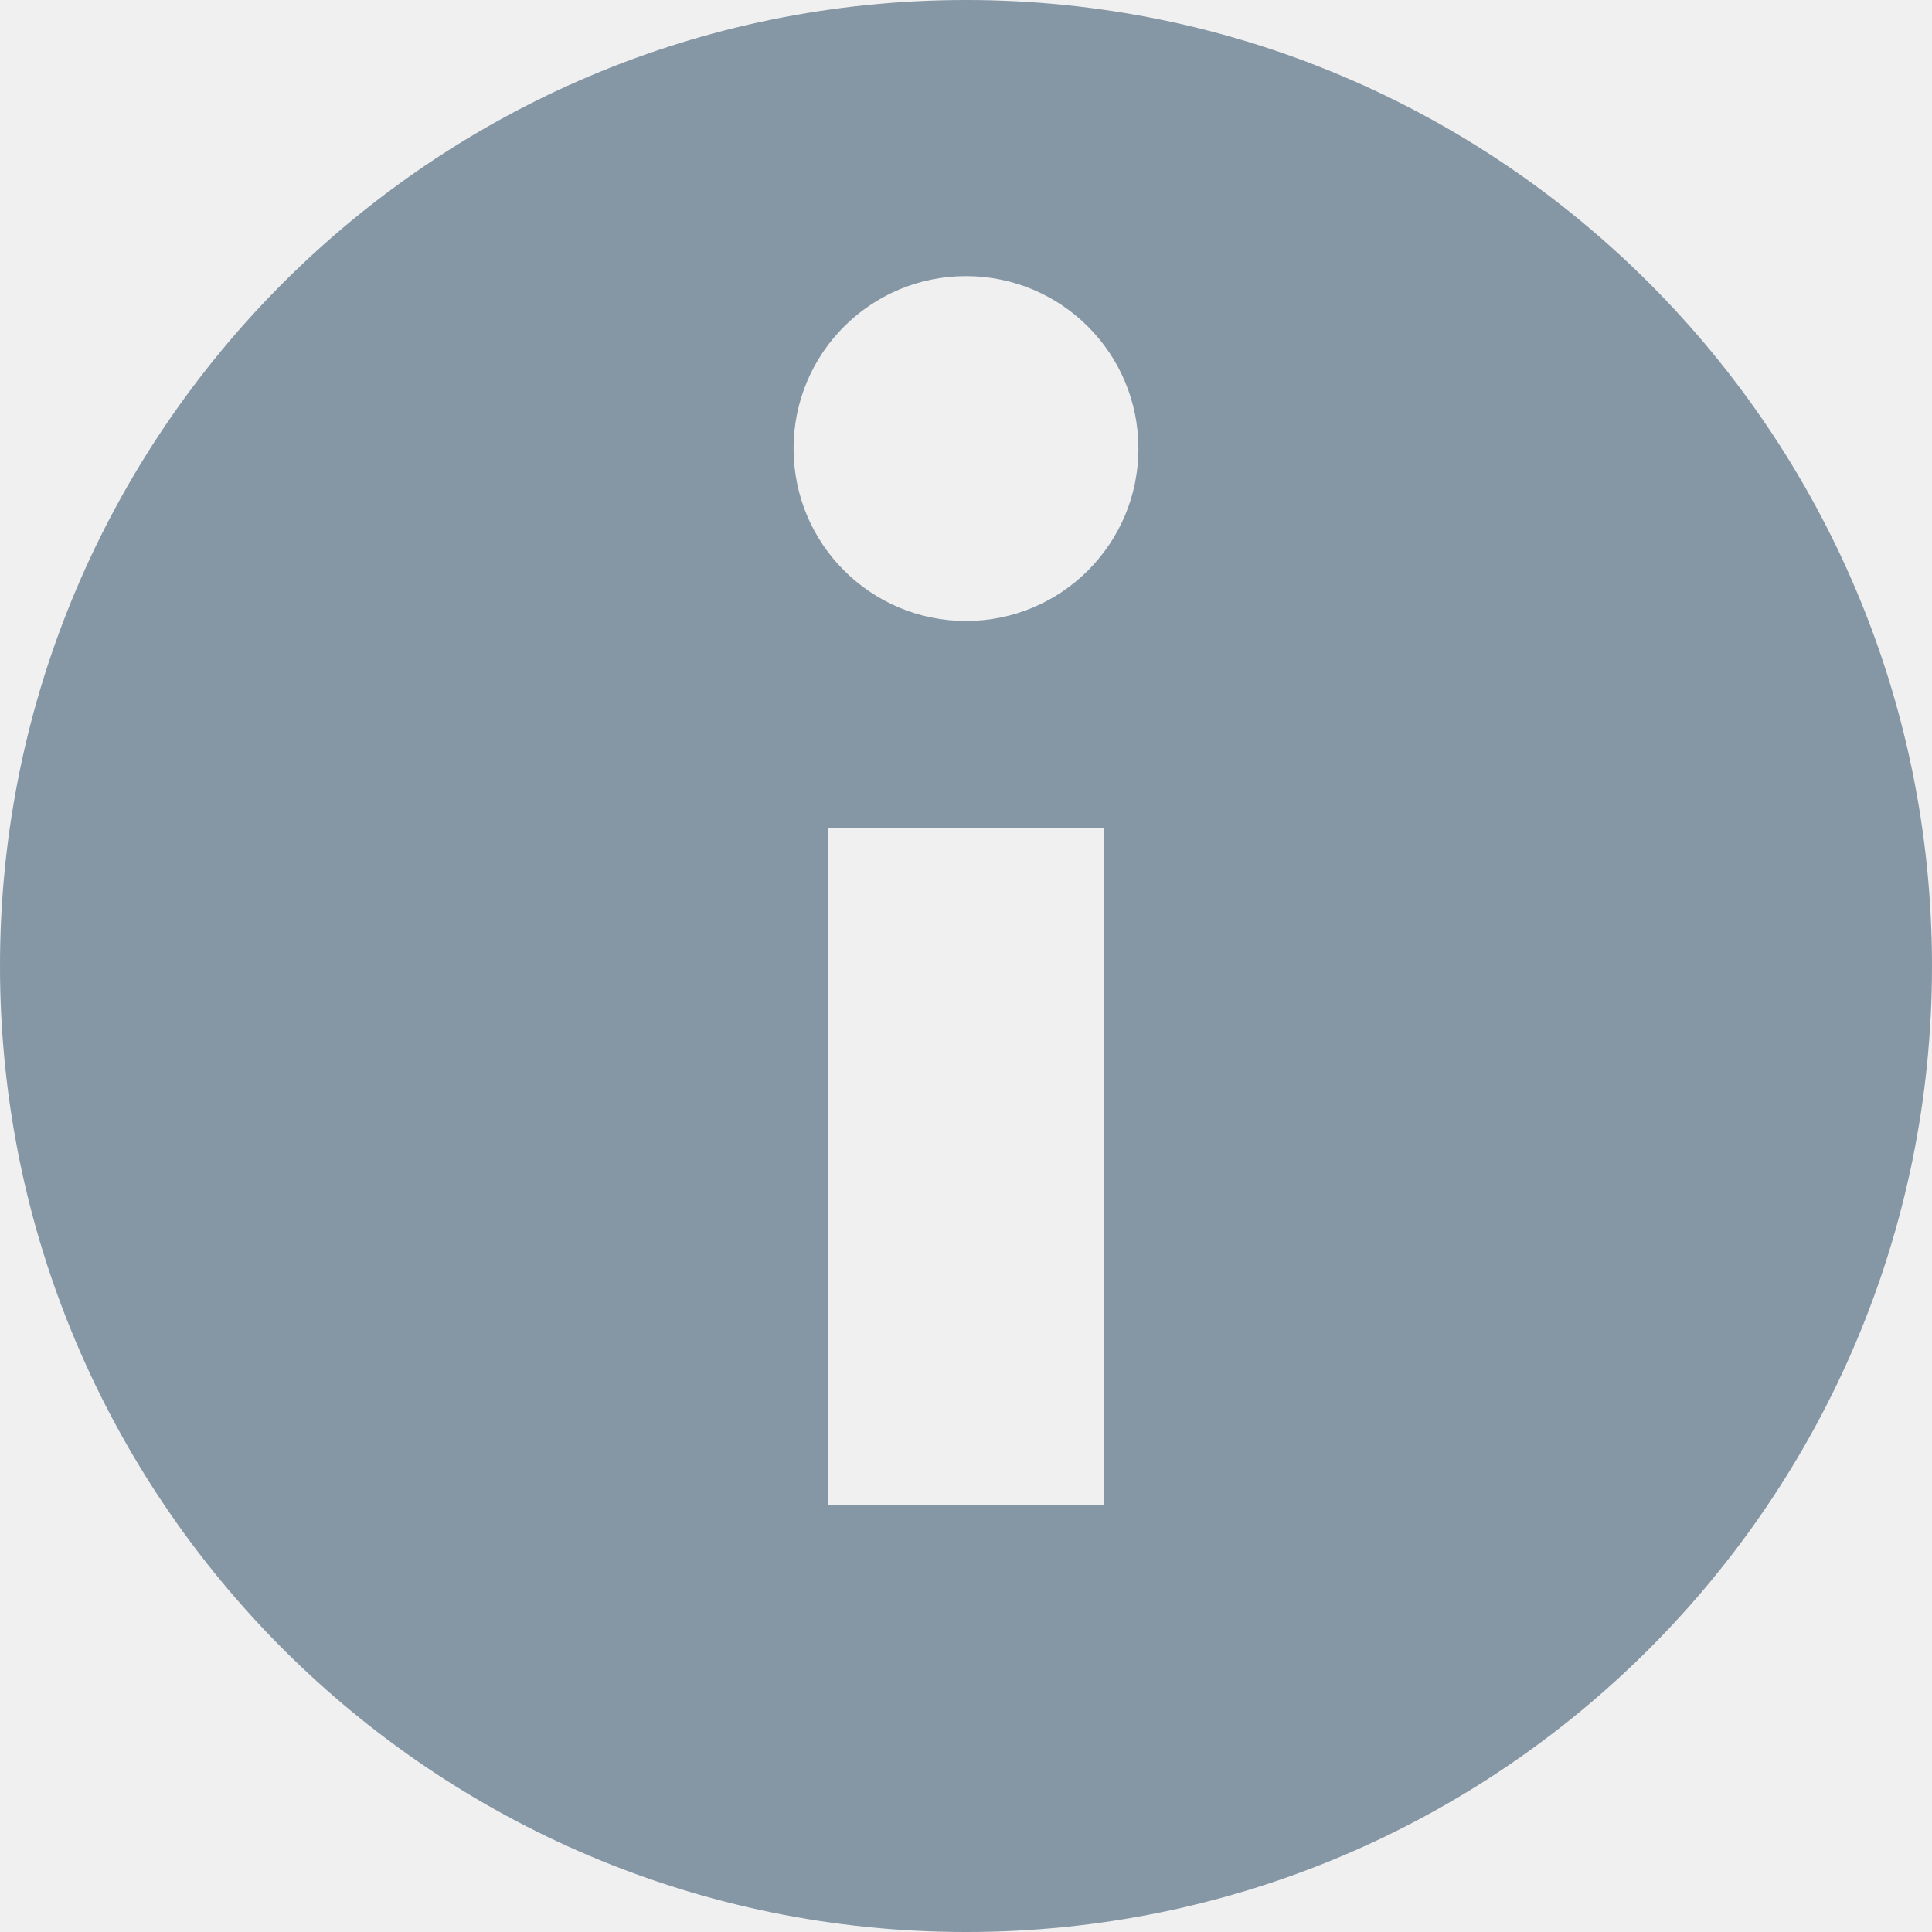
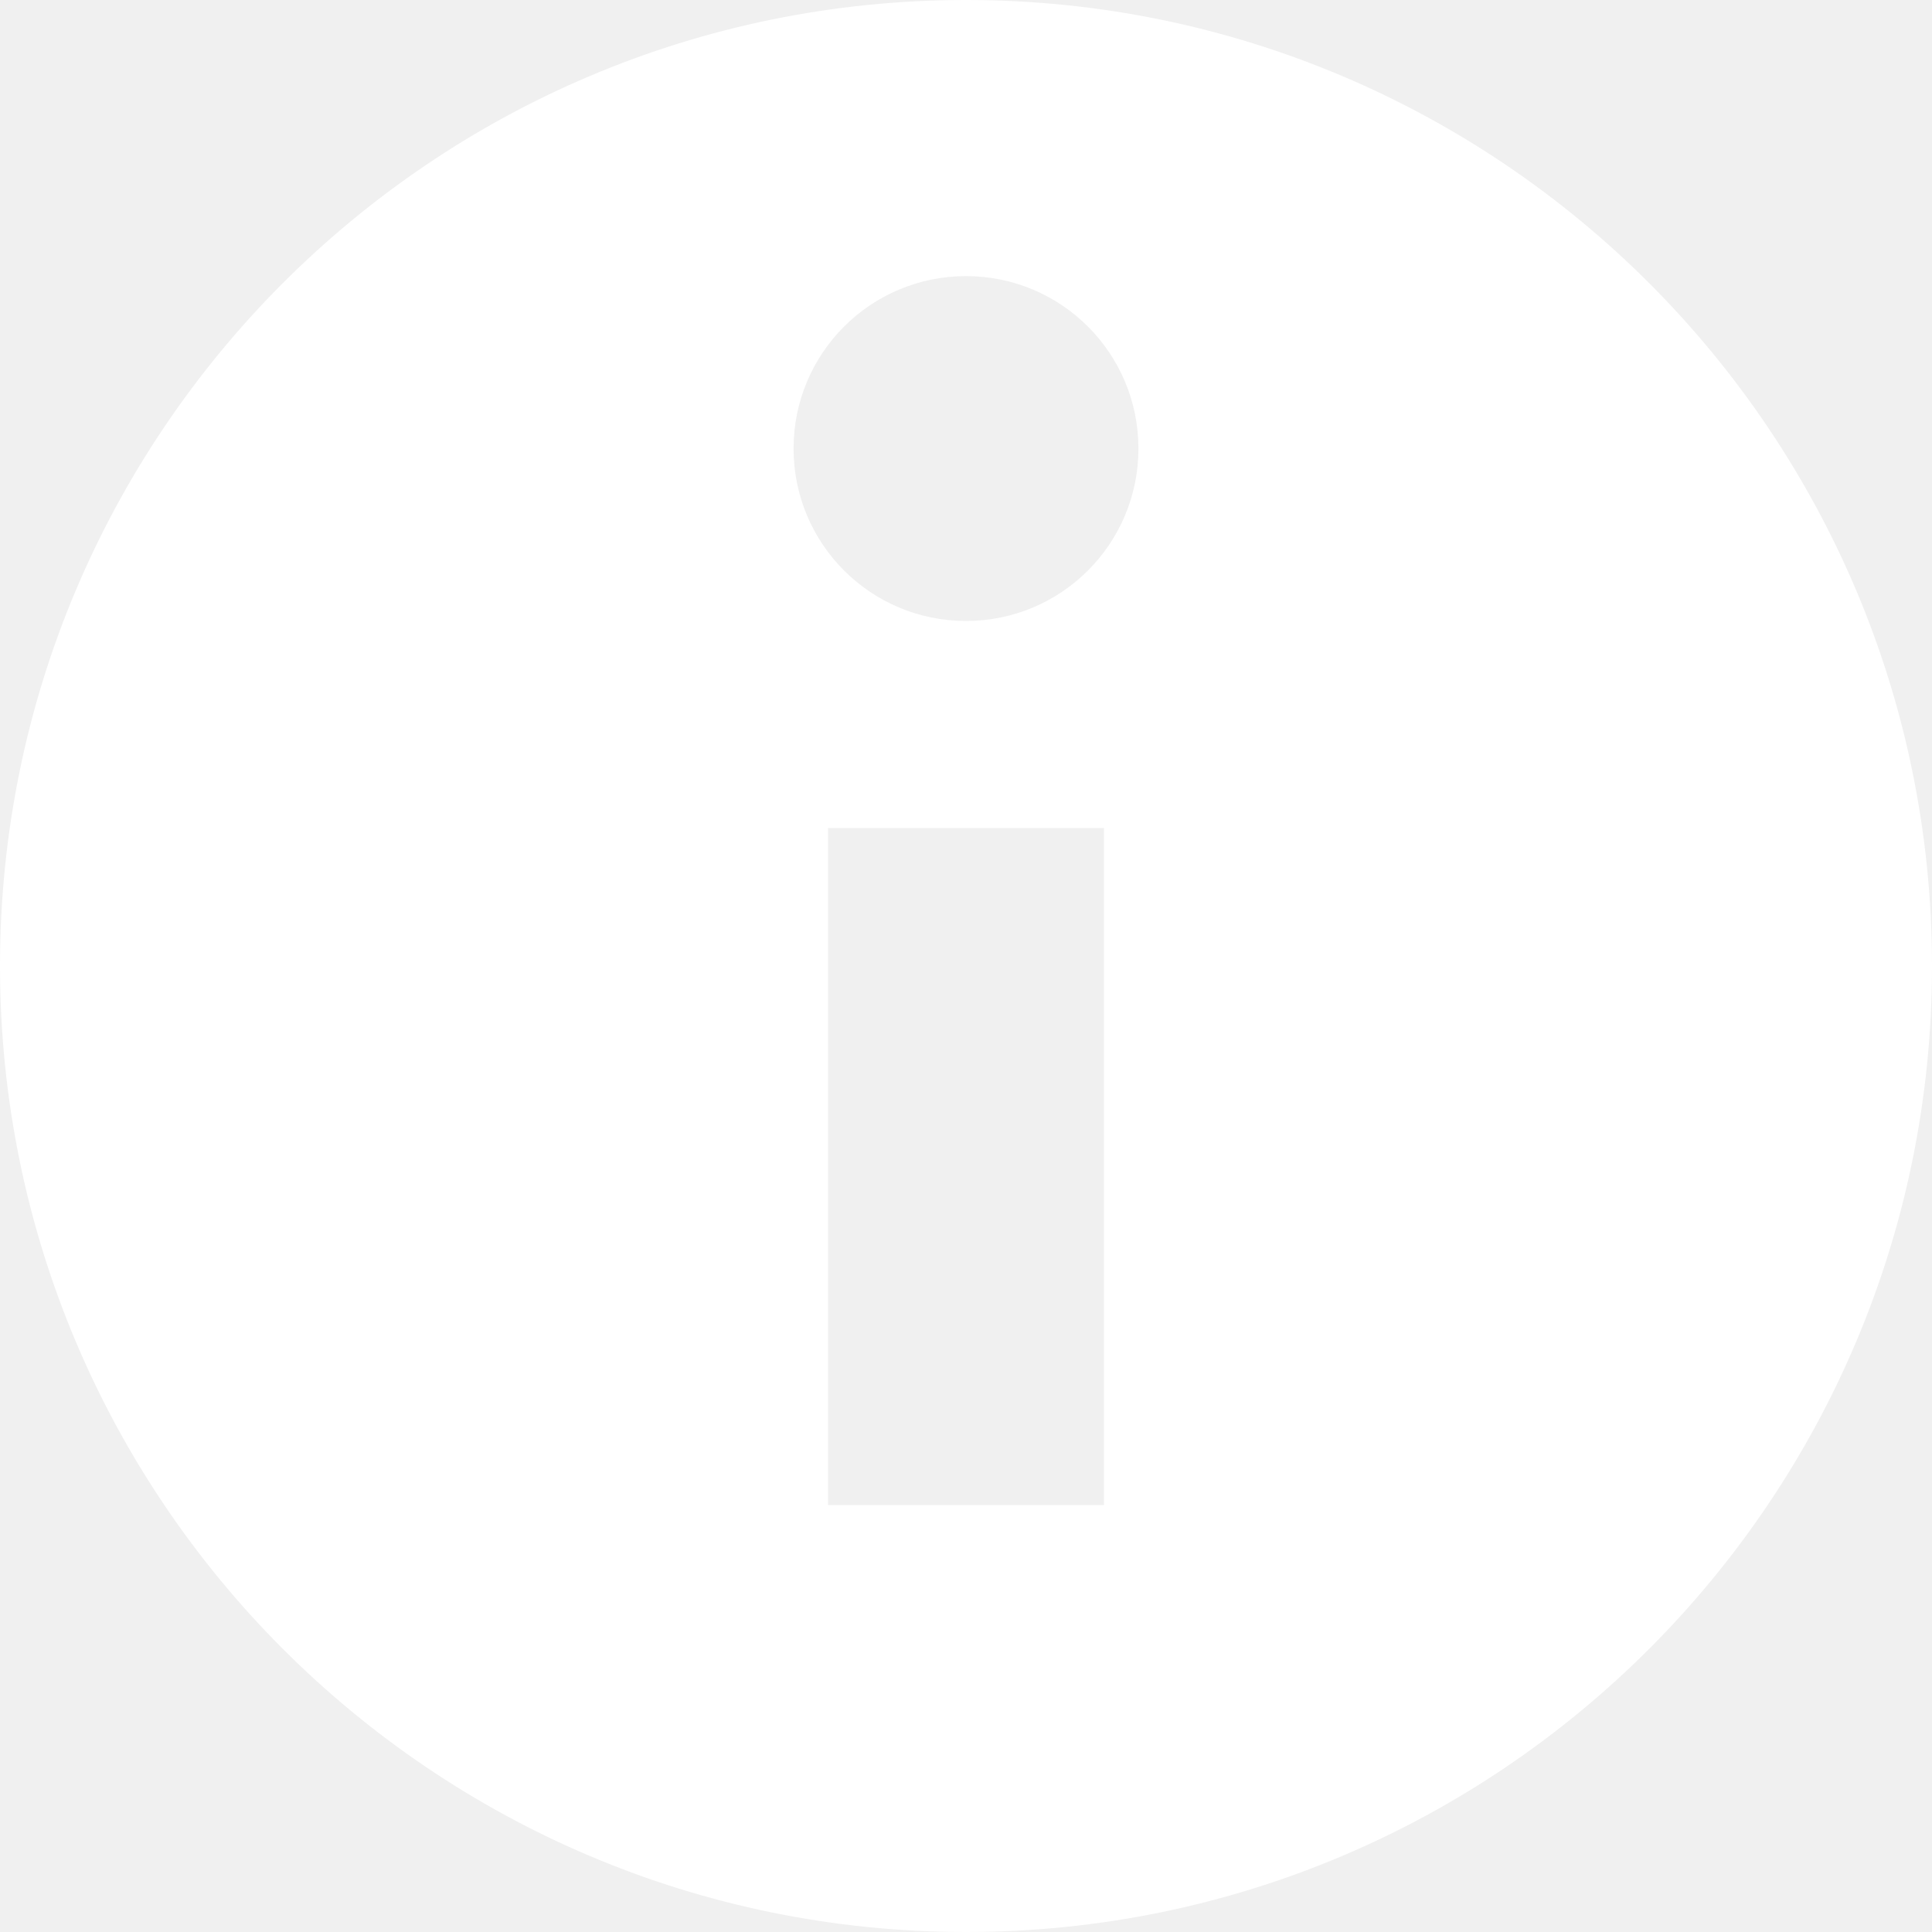
<svg xmlns="http://www.w3.org/2000/svg" width="12" height="12" viewBox="0 0 12 12">
-   <path d="M6 0c-3.313 0-6 2.687-6 6s2.687 6 6 6 6-2.687 6-6-2.687-6-6-6zm.857 9.348h-1.714v-4.205h1.714v4.205zm-.857-5.491c-.592 0-1.071-.479-1.071-1.071s.479-1.071 1.071-1.071 1.071.479 1.071 1.071-.479 1.071-1.071 1.071z" fill="#8596A5" />
+   <path d="M6 0c-3.313 0-6 2.687-6 6s2.687 6 6 6 6-2.687 6-6-2.687-6-6-6zm.857 9.348h-1.714v-4.205h1.714v4.205zm-.857-5.491c-.592 0-1.071-.479-1.071-1.071s.479-1.071 1.071-1.071 1.071.479 1.071 1.071-.479 1.071-1.071 1.071z" fill="#FFF" />
</svg>
